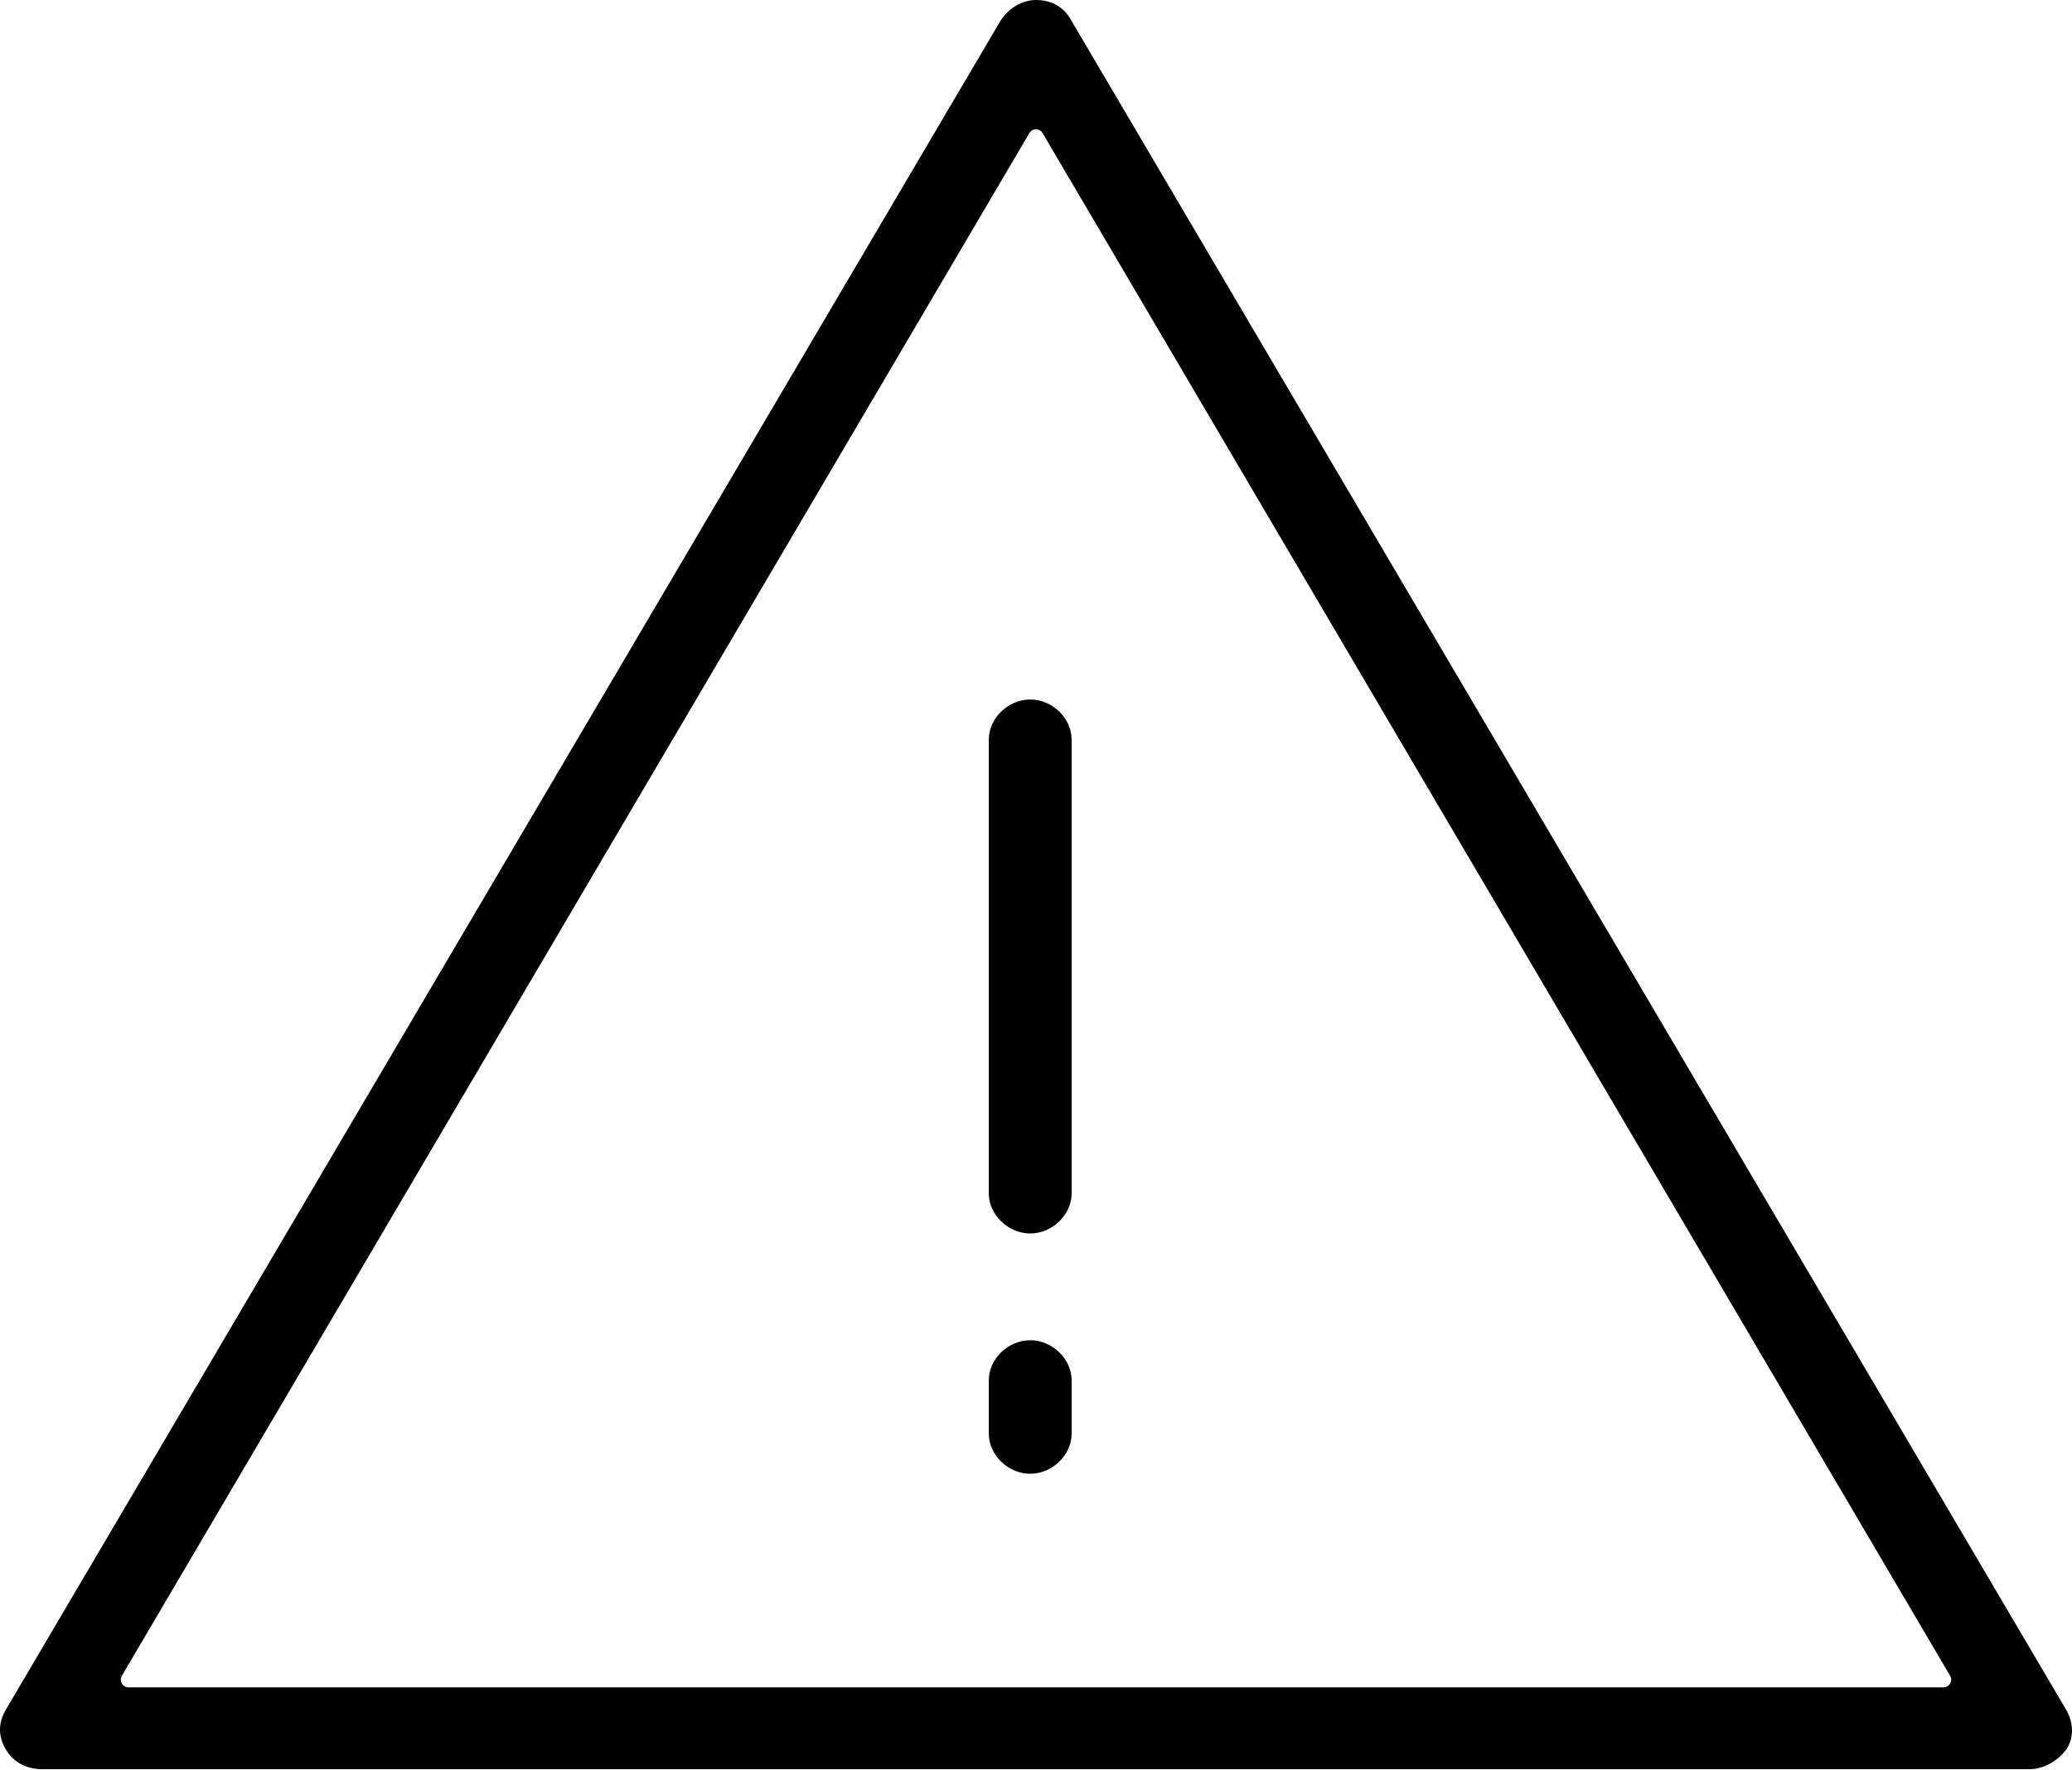
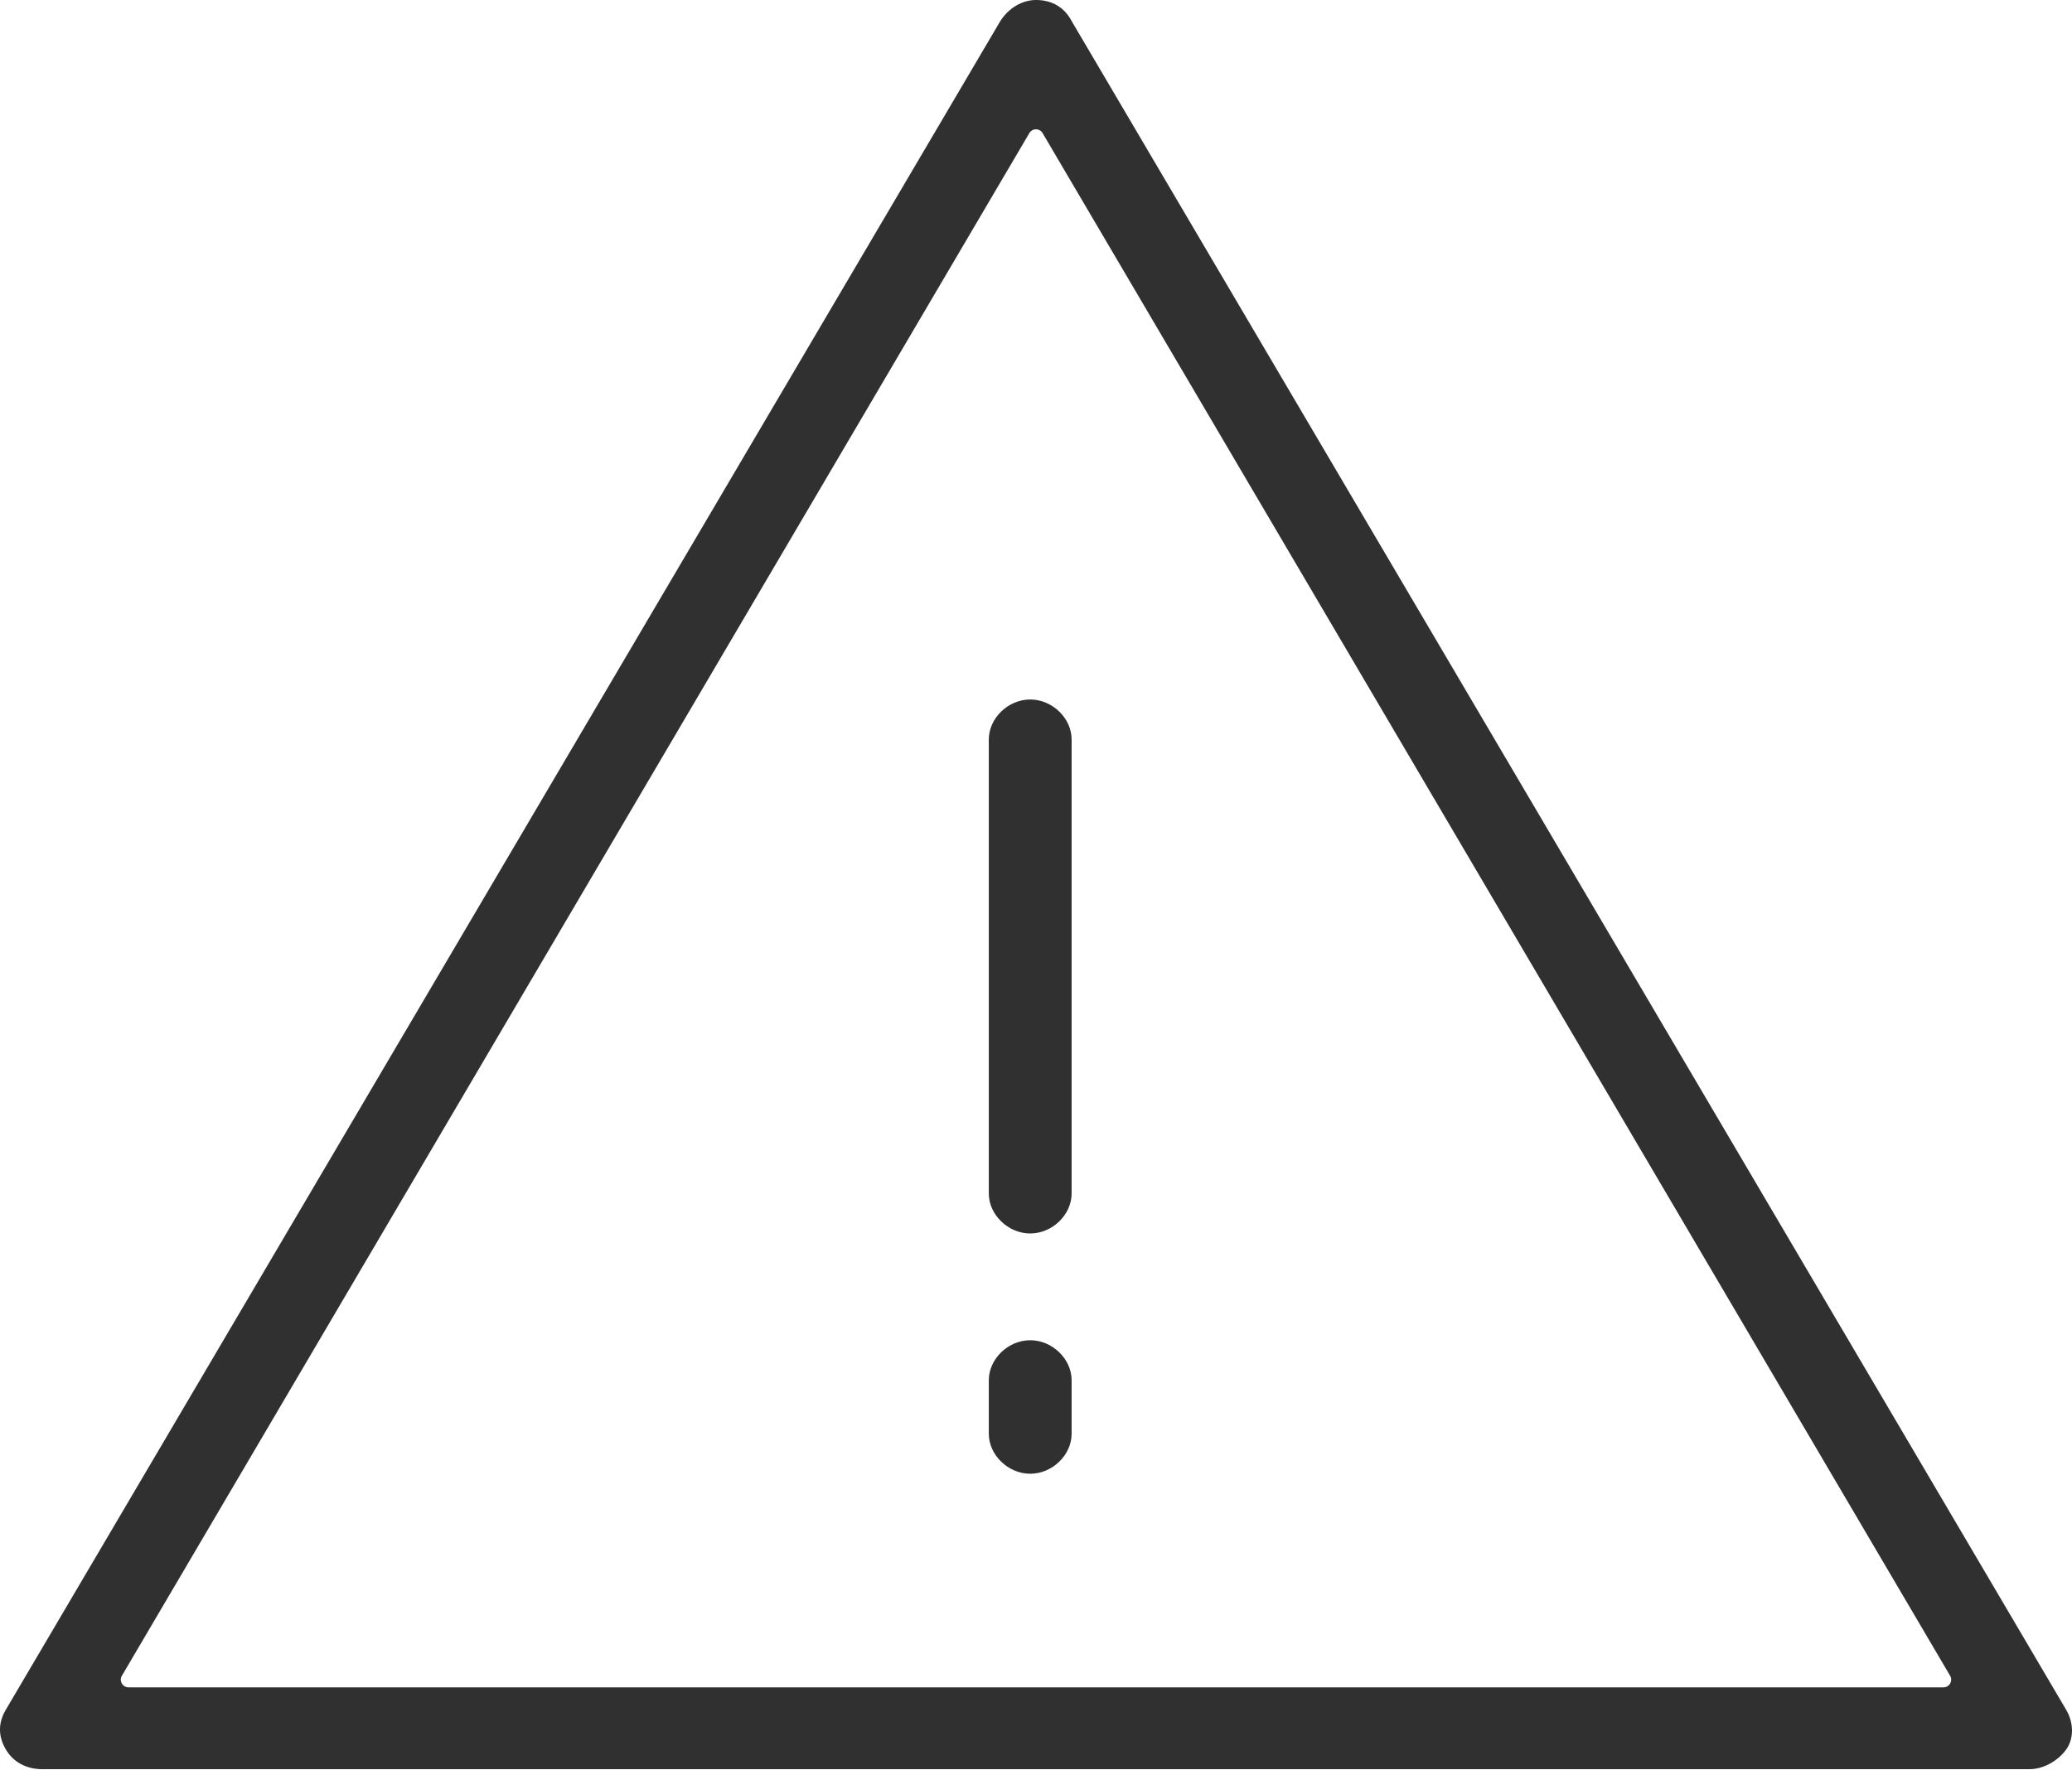
<svg xmlns="http://www.w3.org/2000/svg" version="1.1" x="0px" y="0px" viewBox="0 0 105.825 90.375" style="enable-background:new 0 0 105.825 90.375;" xml:space="preserve">
  <g id="warning">
    <g>
-       <path d="M2.161,90.375c-0.799,0-1.45-0.342-1.836-0.963c-0.434-0.704-0.434-1.416-0.002-2.117L51.075,1.102    C51.497,0.419,52.198,0,52.912,0c0.83,0,1.466,0.383,1.838,1.106l50.749,86.188c0.435,0.701,0.435,1.558-0.005,2.123    c-0.449,0.581-1.169,0.957-1.832,0.957H2.161z M52.911,6.606c-0.143,0-0.266,0.07-0.339,0.194L6.225,85.602    c-0.073,0.125-0.074,0.269-0.003,0.393c0.072,0.127,0.197,0.199,0.343,0.199H99.26c0.145,0,0.27-0.072,0.341-0.198    c0.072-0.125,0.071-0.269-0.002-0.395L53.251,6.802C53.178,6.678,53.055,6.606,52.911,6.606z" />
-       <path d="M52.617,35.732c-1.128,0-2.115,0.955-2.115,2.046v23.185c0,1.091,0.987,2.046,2.115,2.046s2.115-0.955,2.115-2.046V37.777    C54.731,36.686,53.745,35.732,52.617,35.732z" />
-       <path d="M52.617,68.463c-1.128,0-2.115,0.955-2.115,2.046v2.728c0,1.091,0.987,2.046,2.115,2.046s2.115-0.955,2.115-2.046v-2.728    C54.731,69.418,53.745,68.463,52.617,68.463z" />
+       <path style="fill:#303030;" d="M2.161,90.375c-0.799,0-1.45-0.342-1.836-0.963c-0.434-0.704-0.434-1.416-0.002-2.117L51.075,1.102    C51.497,0.419,52.198,0,52.912,0c0.83,0,1.466,0.383,1.838,1.106l50.749,86.188c0.435,0.701,0.435,1.558-0.005,2.123    c-0.449,0.581-1.169,0.957-1.832,0.957H2.161z M52.911,6.606c-0.143,0-0.266,0.07-0.339,0.194L6.225,85.602    c-0.073,0.125-0.074,0.269-0.003,0.393c0.072,0.127,0.197,0.199,0.343,0.199H99.26c0.145,0,0.27-0.072,0.341-0.198    c0.072-0.125,0.071-0.269-0.002-0.395L53.251,6.802C53.178,6.678,53.055,6.606,52.911,6.606z" />
+       <path style="fill:#303030;" d="M52.617,35.732c-1.128,0-2.115,0.955-2.115,2.046v23.185c0,1.091,0.987,2.046,2.115,2.046    s2.115-0.955,2.115-2.046V37.777C54.731,36.686,53.745,35.732,52.617,35.732z" />
+       <path style="fill:#303030;" d="M52.617,68.463c-1.128,0-2.115,0.955-2.115,2.046v2.728c0,1.091,0.987,2.046,2.115,2.046    s2.115-0.955,2.115-2.046v-2.728C54.731,69.418,53.745,68.463,52.617,68.463z" />
    </g>
  </g>
  <g id="Layer_1">
</g>
</svg>
